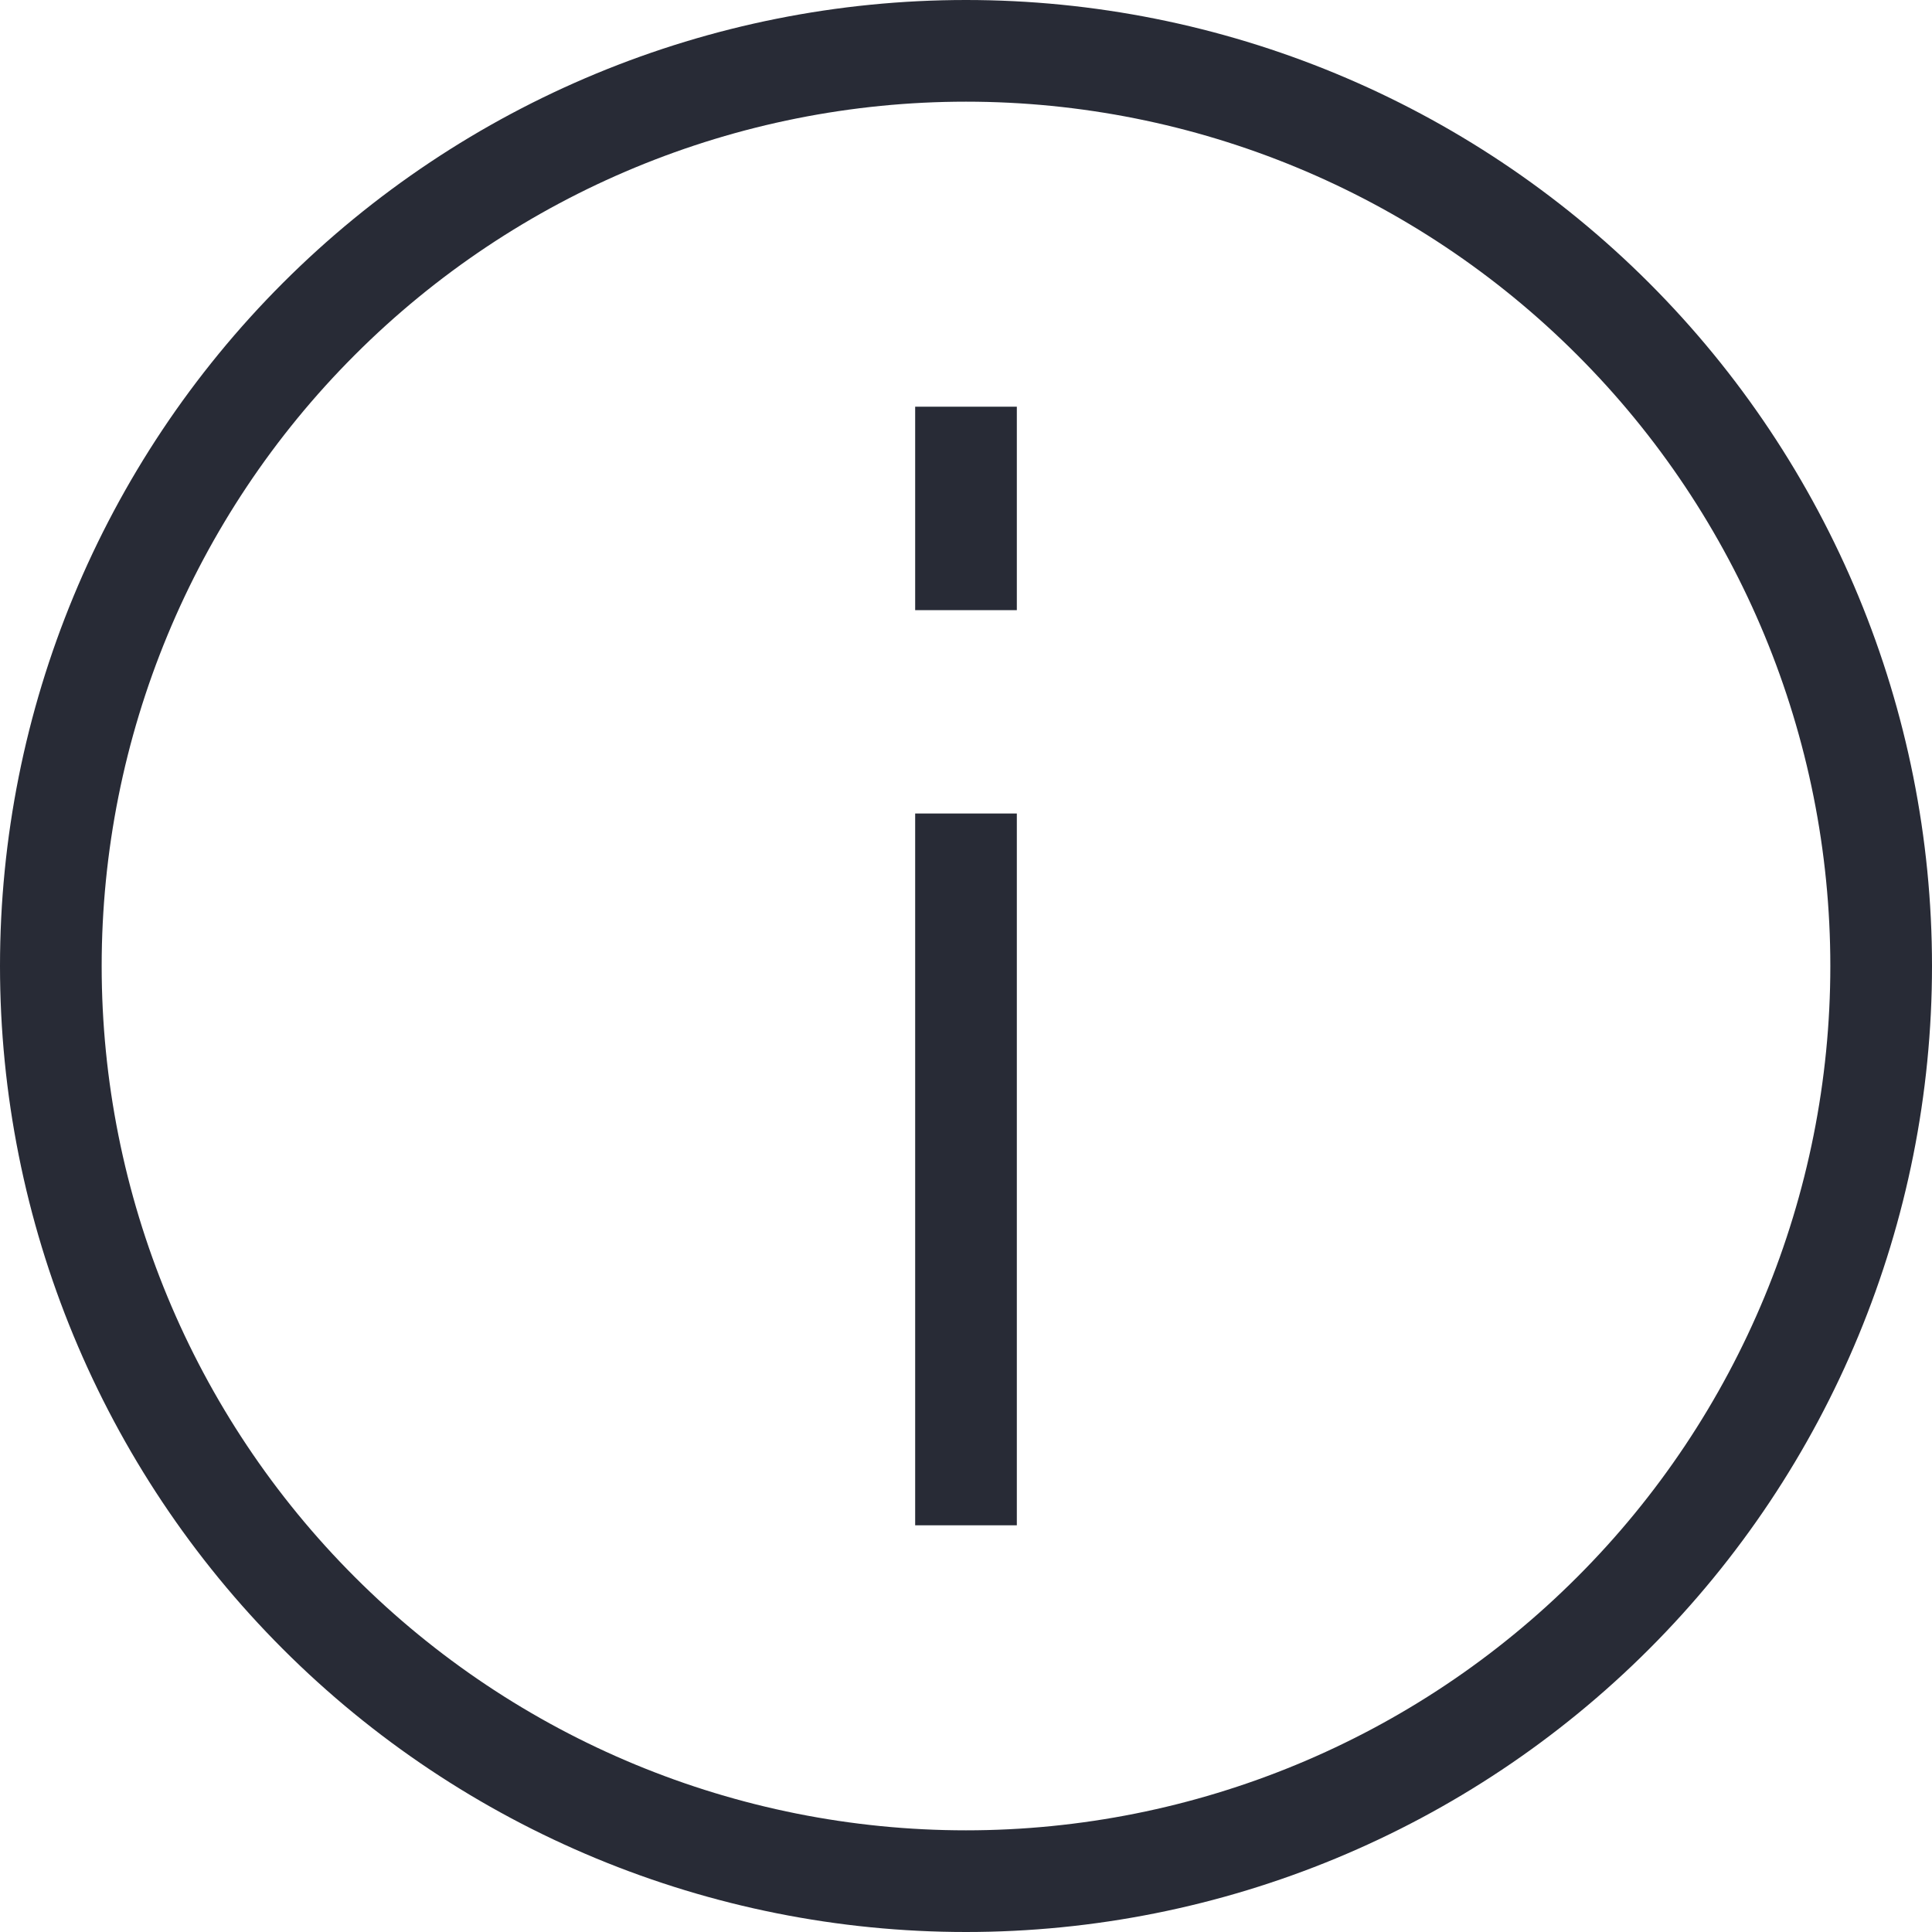
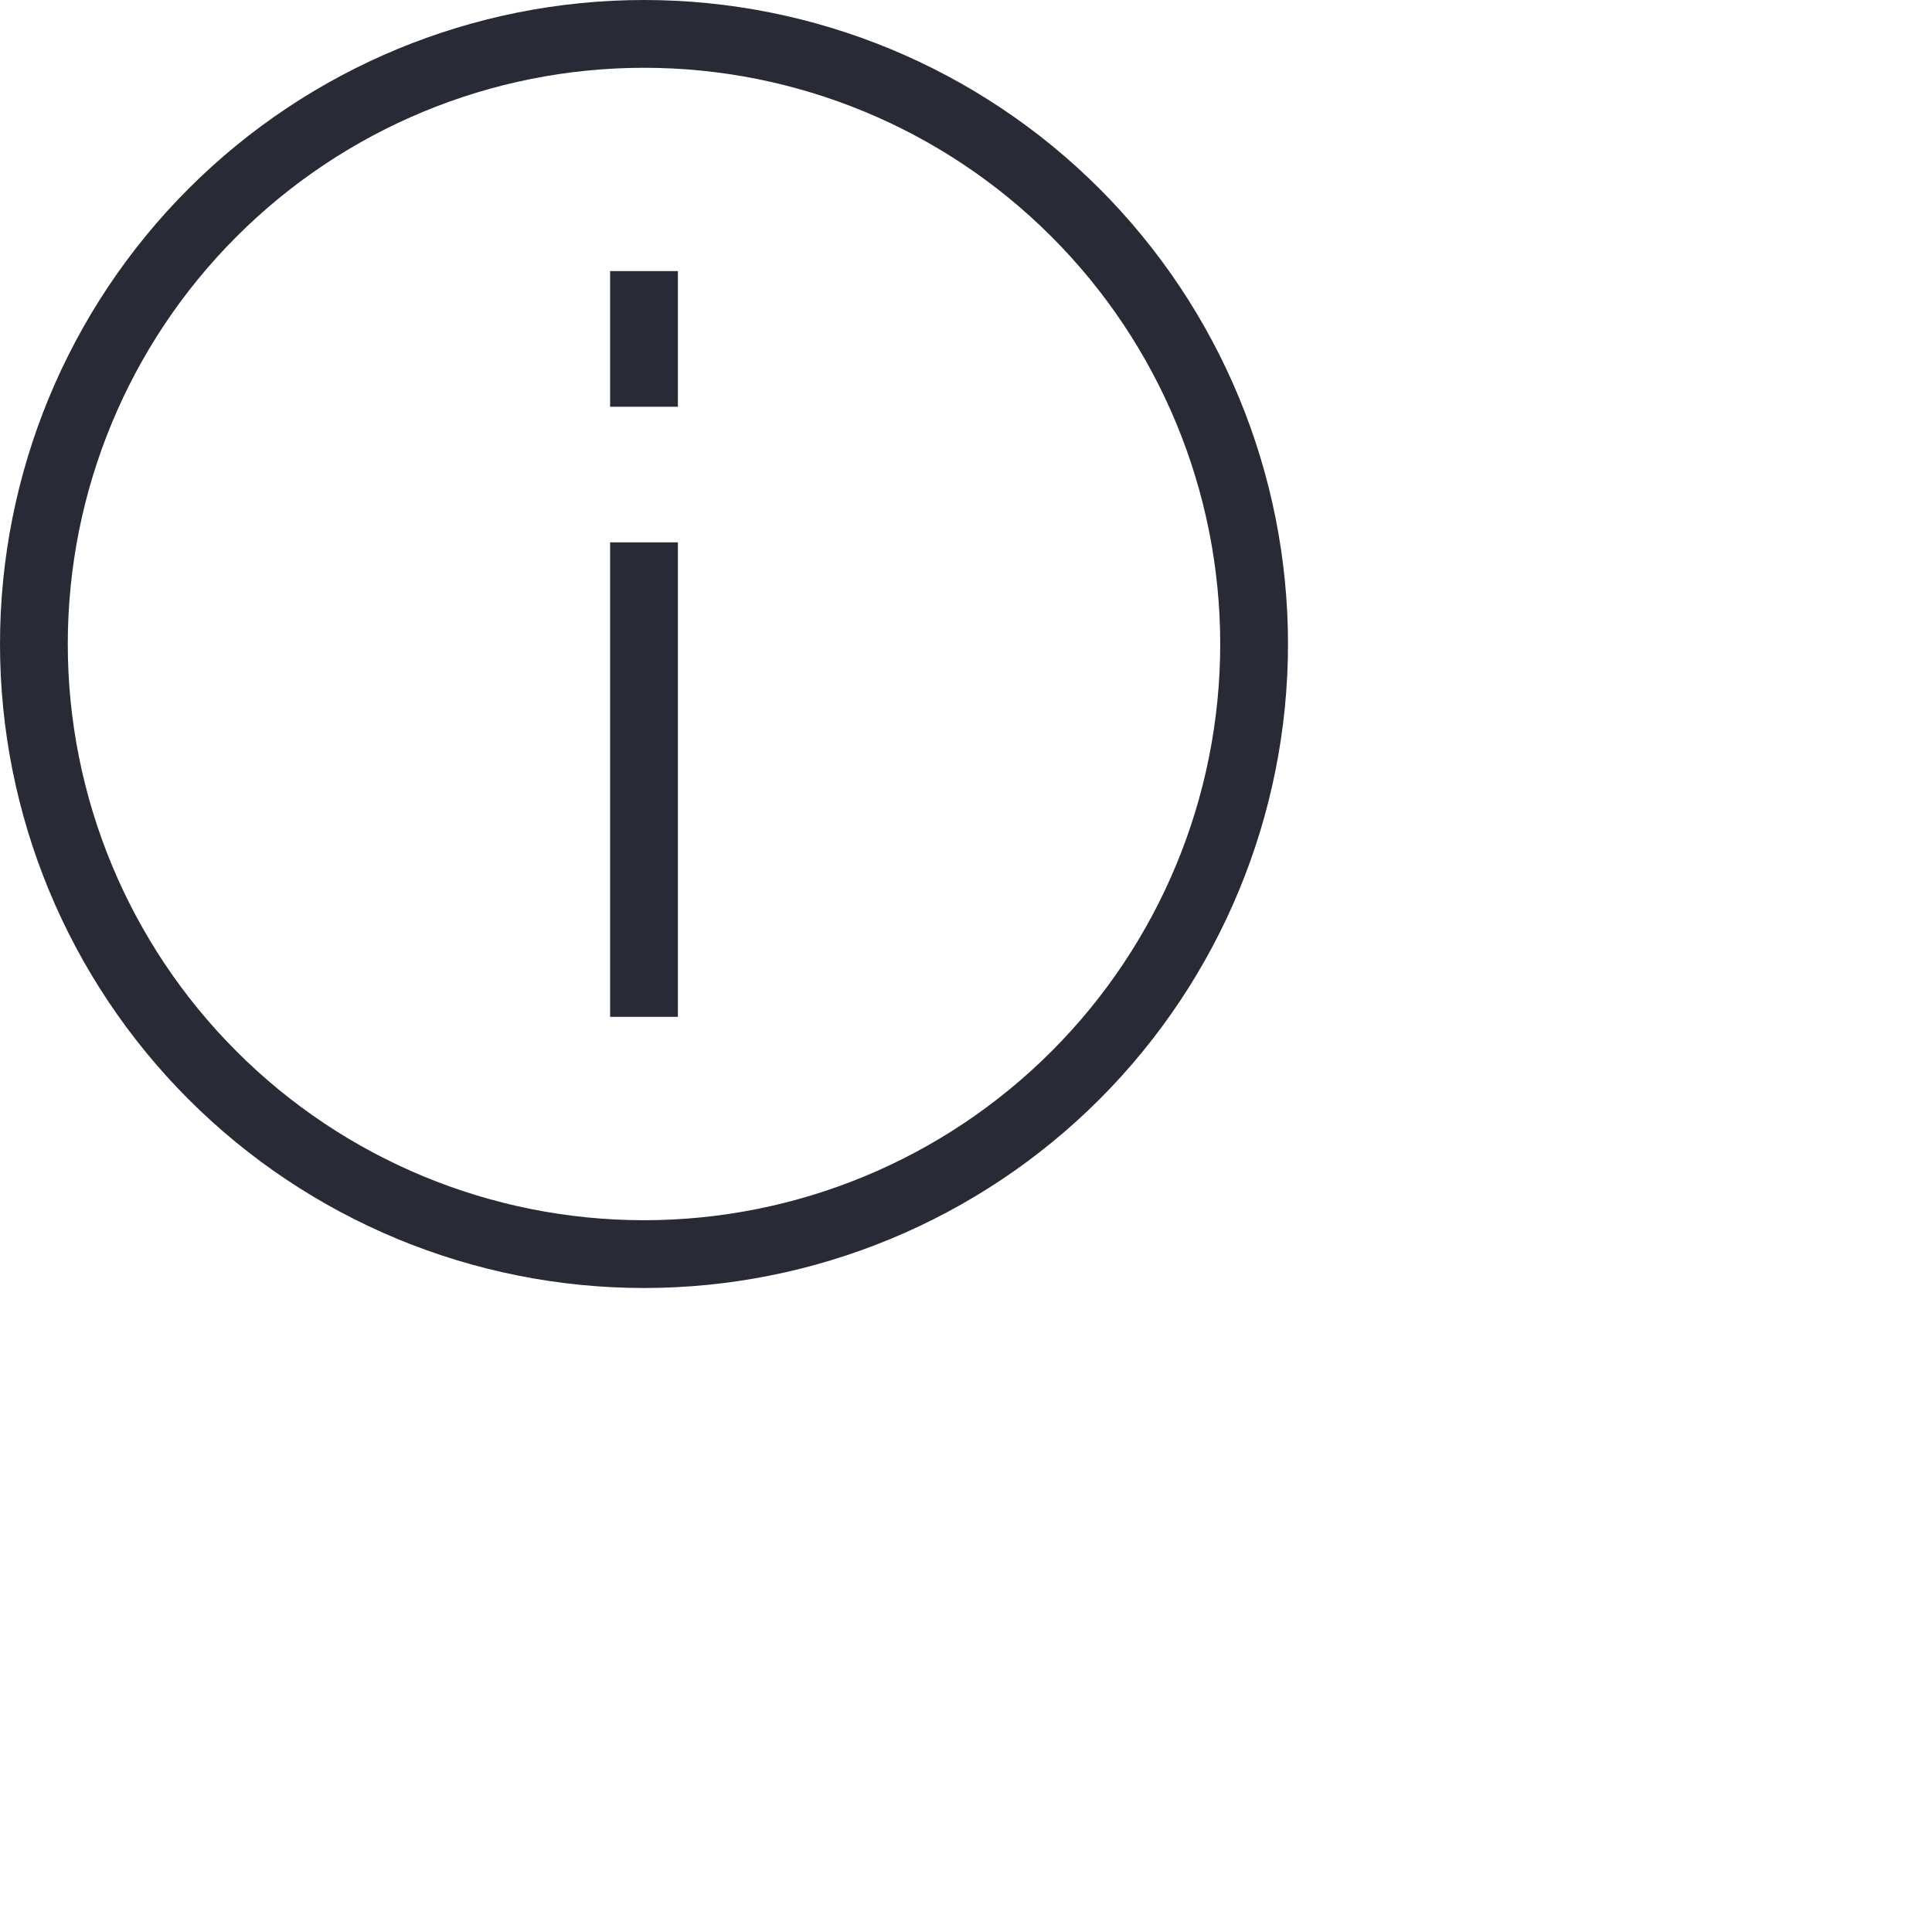
- <svg xmlns="http://www.w3.org/2000/svg" width="16" height="16" viewBox="0 0 16 16" fill="none">
+ <svg xmlns="http://www.w3.org/2000/svg" width="24" height="24" viewBox="0 0 24 24" fill="none">
  <path d="M8 0C10.122 0 12.157 0.843 13.657 2.343C15.157 3.843 16 5.878 16 8C16 10.122 15.157 12.157 13.657 13.657C12.157 15.157 10.122 16 8 16C5.878 16 3.843 15.157 2.343 13.657C0.843 12.157 0 10.122 0 8C0 5.878 0.843 3.843 2.343 2.343C3.843 0.843 5.878 0 8 0ZM8 0.842C6.102 0.842 4.281 1.596 2.939 2.939C1.596 4.281 0.842 6.102 0.842 8C0.842 9.898 1.596 11.719 2.939 13.061C4.281 14.404 6.102 15.158 8 15.158C9.898 15.158 11.719 14.404 13.061 13.061C14.404 11.719 15.158 9.898 15.158 8C15.158 6.102 14.404 4.281 13.061 2.939C11.719 1.596 9.898 0.842 8 0.842ZM7.579 3.368V5.053H8.421V3.368H7.579ZM7.579 6.737V12.632H8.421V6.737H7.579Z" fill="#282B36" />
</svg>
